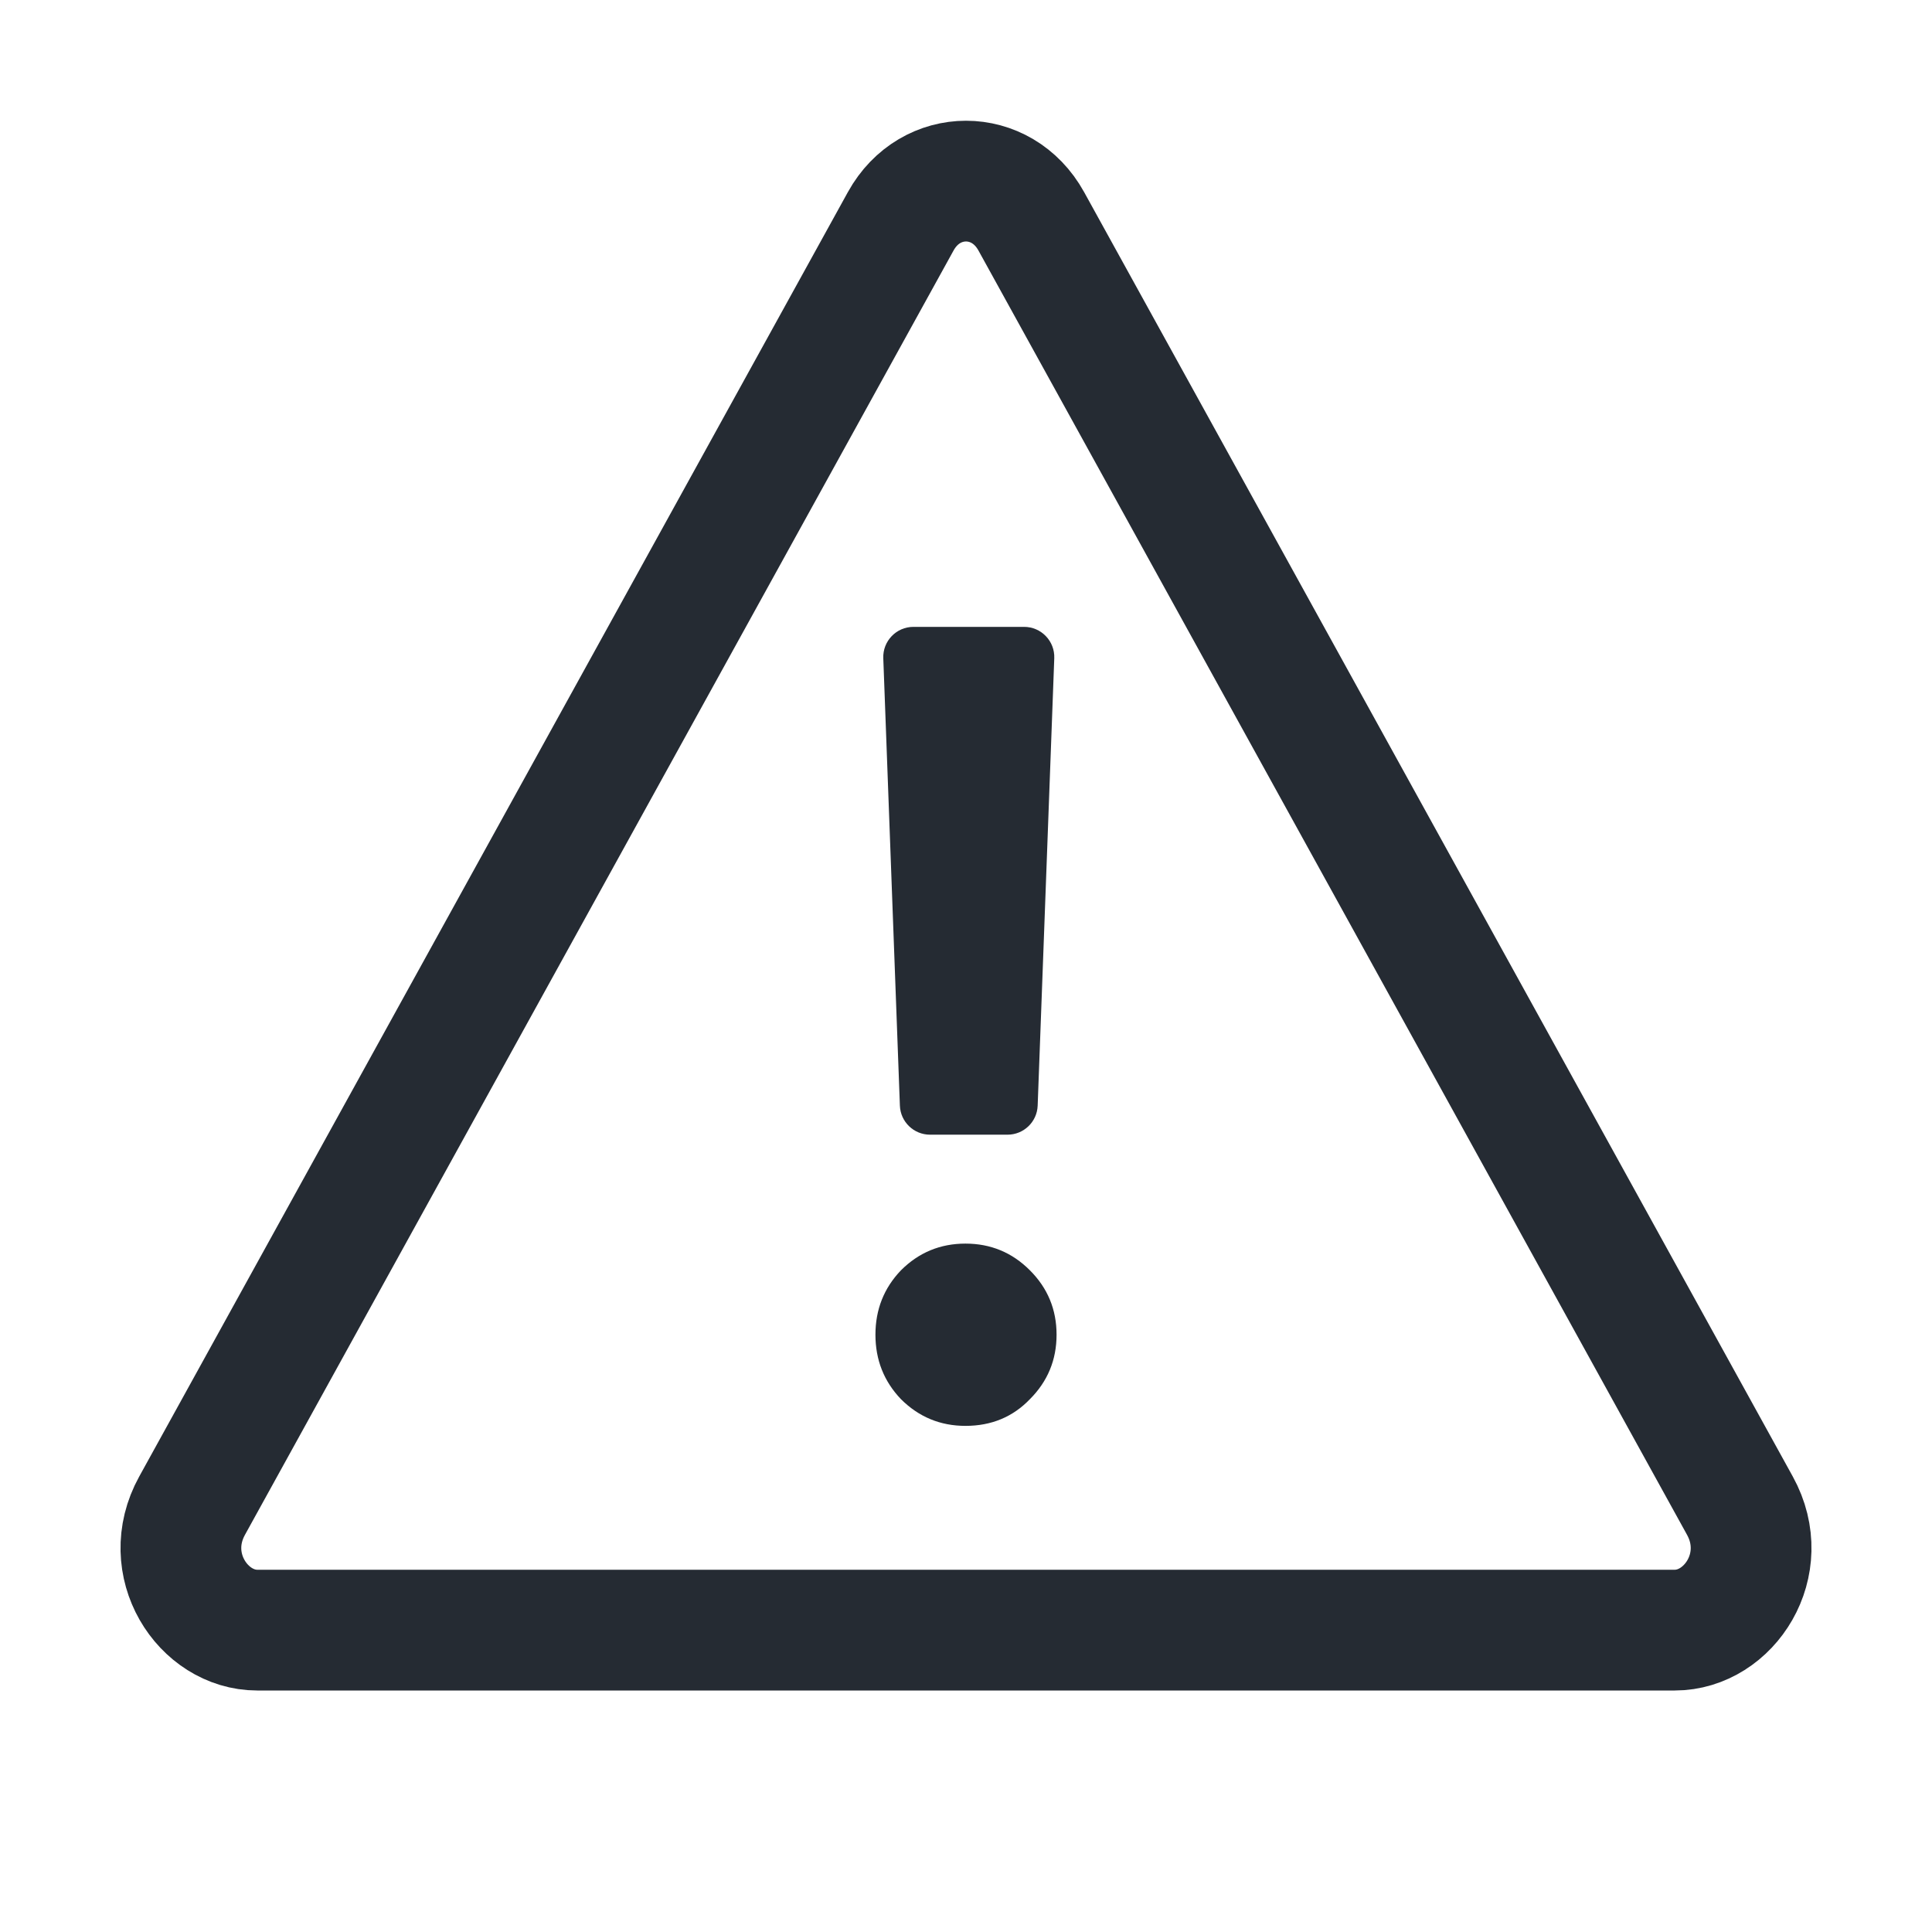
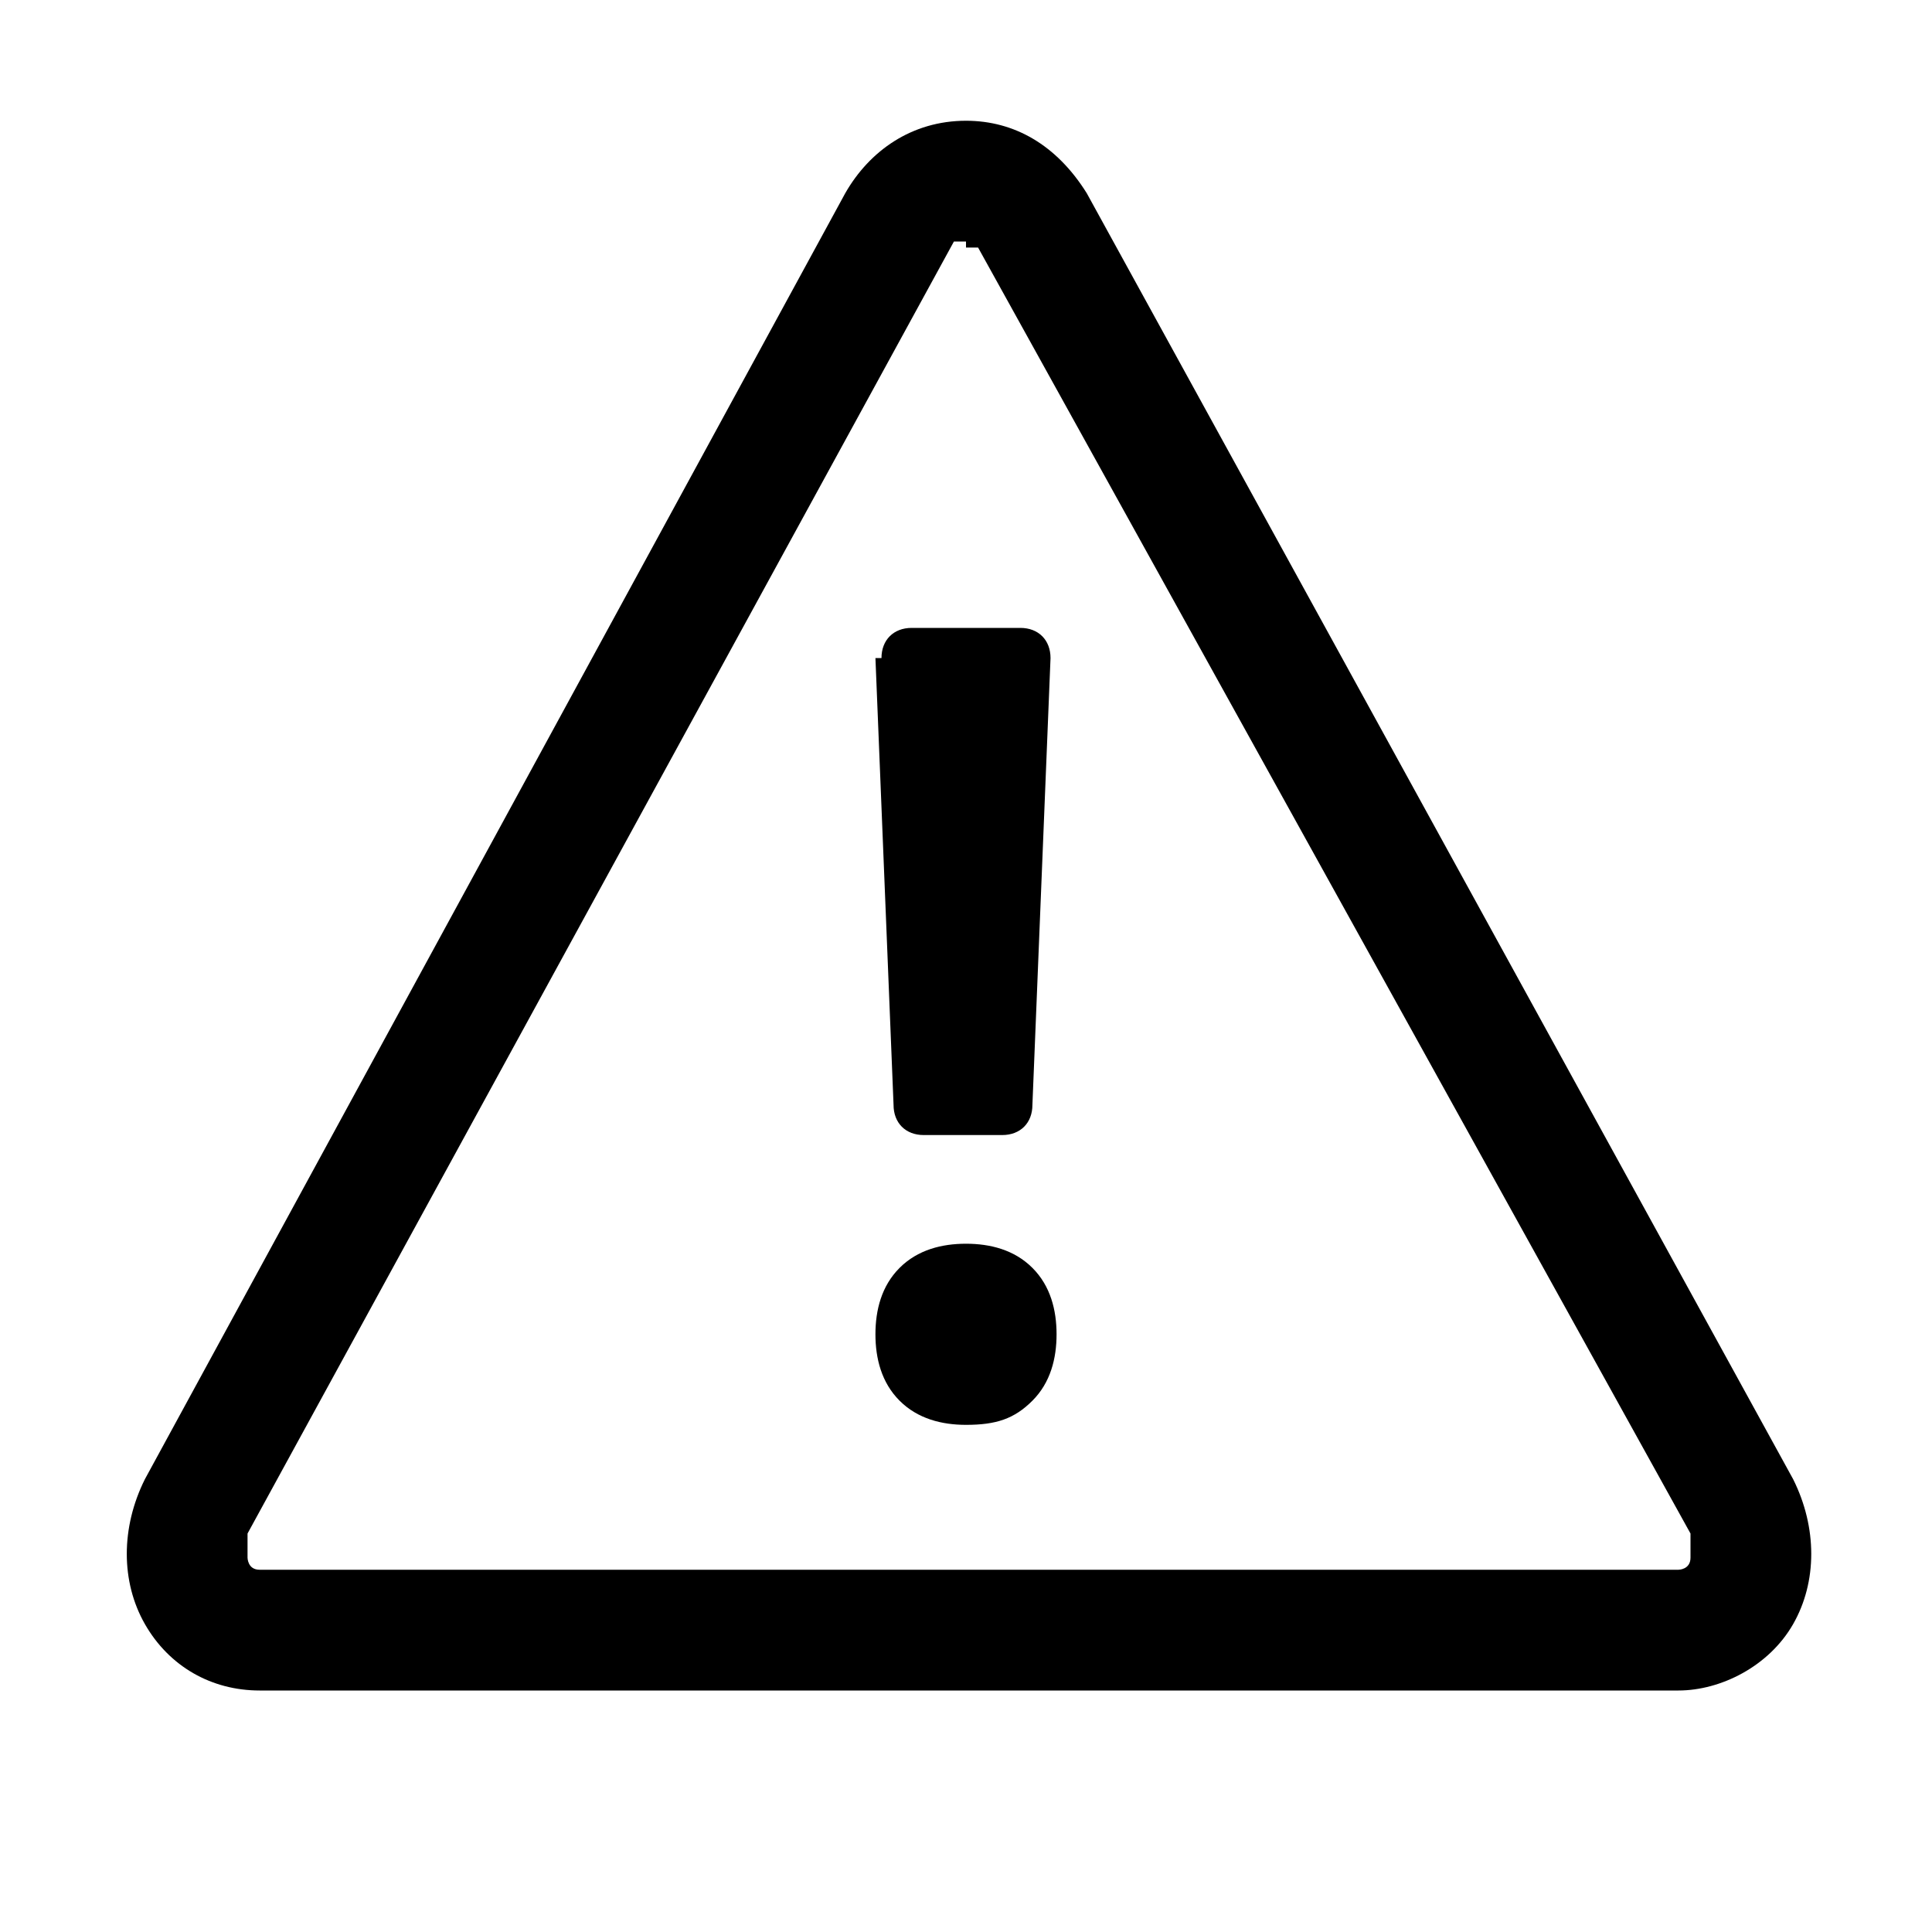
- <svg xmlns="http://www.w3.org/2000/svg" viewBox="0 0 32 32" fill="none">
-   <path d="M17.081 3.665L28.818 24.938C29.357 25.914 28.64 27 27.738 27H4.262C3.36 27 2.643 25.914 3.182 24.938L14.919 3.665C15.409 2.778 16.591 2.778 17.081 3.665Z" stroke="#252B33" stroke-width="2" stroke-linejoin="round" />
-   <path d="M14.63 10.902C14.619 10.619 14.846 10.383 15.129 10.383H16.963C17.246 10.383 17.473 10.619 17.462 10.902L17.187 18.313C17.177 18.582 16.956 18.794 16.687 18.794H15.405C15.136 18.794 14.915 18.582 14.905 18.313L14.63 10.902ZM15.991 23.617C15.574 23.617 15.218 23.469 14.923 23.175C14.641 22.88 14.5 22.524 14.5 22.107C14.5 21.69 14.641 21.334 14.923 21.04C15.218 20.745 15.574 20.598 15.991 20.598C16.408 20.598 16.764 20.745 17.058 21.04C17.353 21.334 17.5 21.69 17.5 22.107C17.5 22.524 17.353 22.88 17.058 23.175C16.776 23.469 16.42 23.617 15.991 23.617Z" fill="#252B33" />
+ <svg xmlns="http://www.w3.org/2000/svg" version="1.1" viewBox="0 0 32 32">
+   <path class="st0" d="M27.7,28H4.3c-.8,0-1.5-.4-1.9-1.1s-.4-1.6,0-2.4L14,3.2c.4-.7,1.1-1.2,2-1.2h0c.8,0,1.5.4,2,1.2h0l11.7,21.3c.4.8.4,1.7,0,2.4-.4.7-1.2,1.1-1.9,1.1h-.1ZM16,4s-.2,0-.2,0L4.1,25.4c0,.2,0,.3,0,.4,0,0,0,.2.2.2h23.5s.2,0,.2-.2v-.4L16.2,4.1s-.1,0-.2,0ZM14.6,10.9c0-.3.2-.5.5-.5h1.8c.3,0,.5.2.5.5l-.3,7.4c0,.3-.2.5-.5.5h-1.3c-.3,0-.5-.2-.5-.5l-.3-7.4h.1ZM16,23.6c-.4,0-.8-.1-1.1-.4s-.4-.7-.4-1.1.1-.8.4-1.1c.3-.3.7-.4,1.1-.4s.8.1,1.1.4.4.7.4,1.1-.1.8-.4,1.1c-.3.3-.6.4-1.1.4Z" />
</svg>
